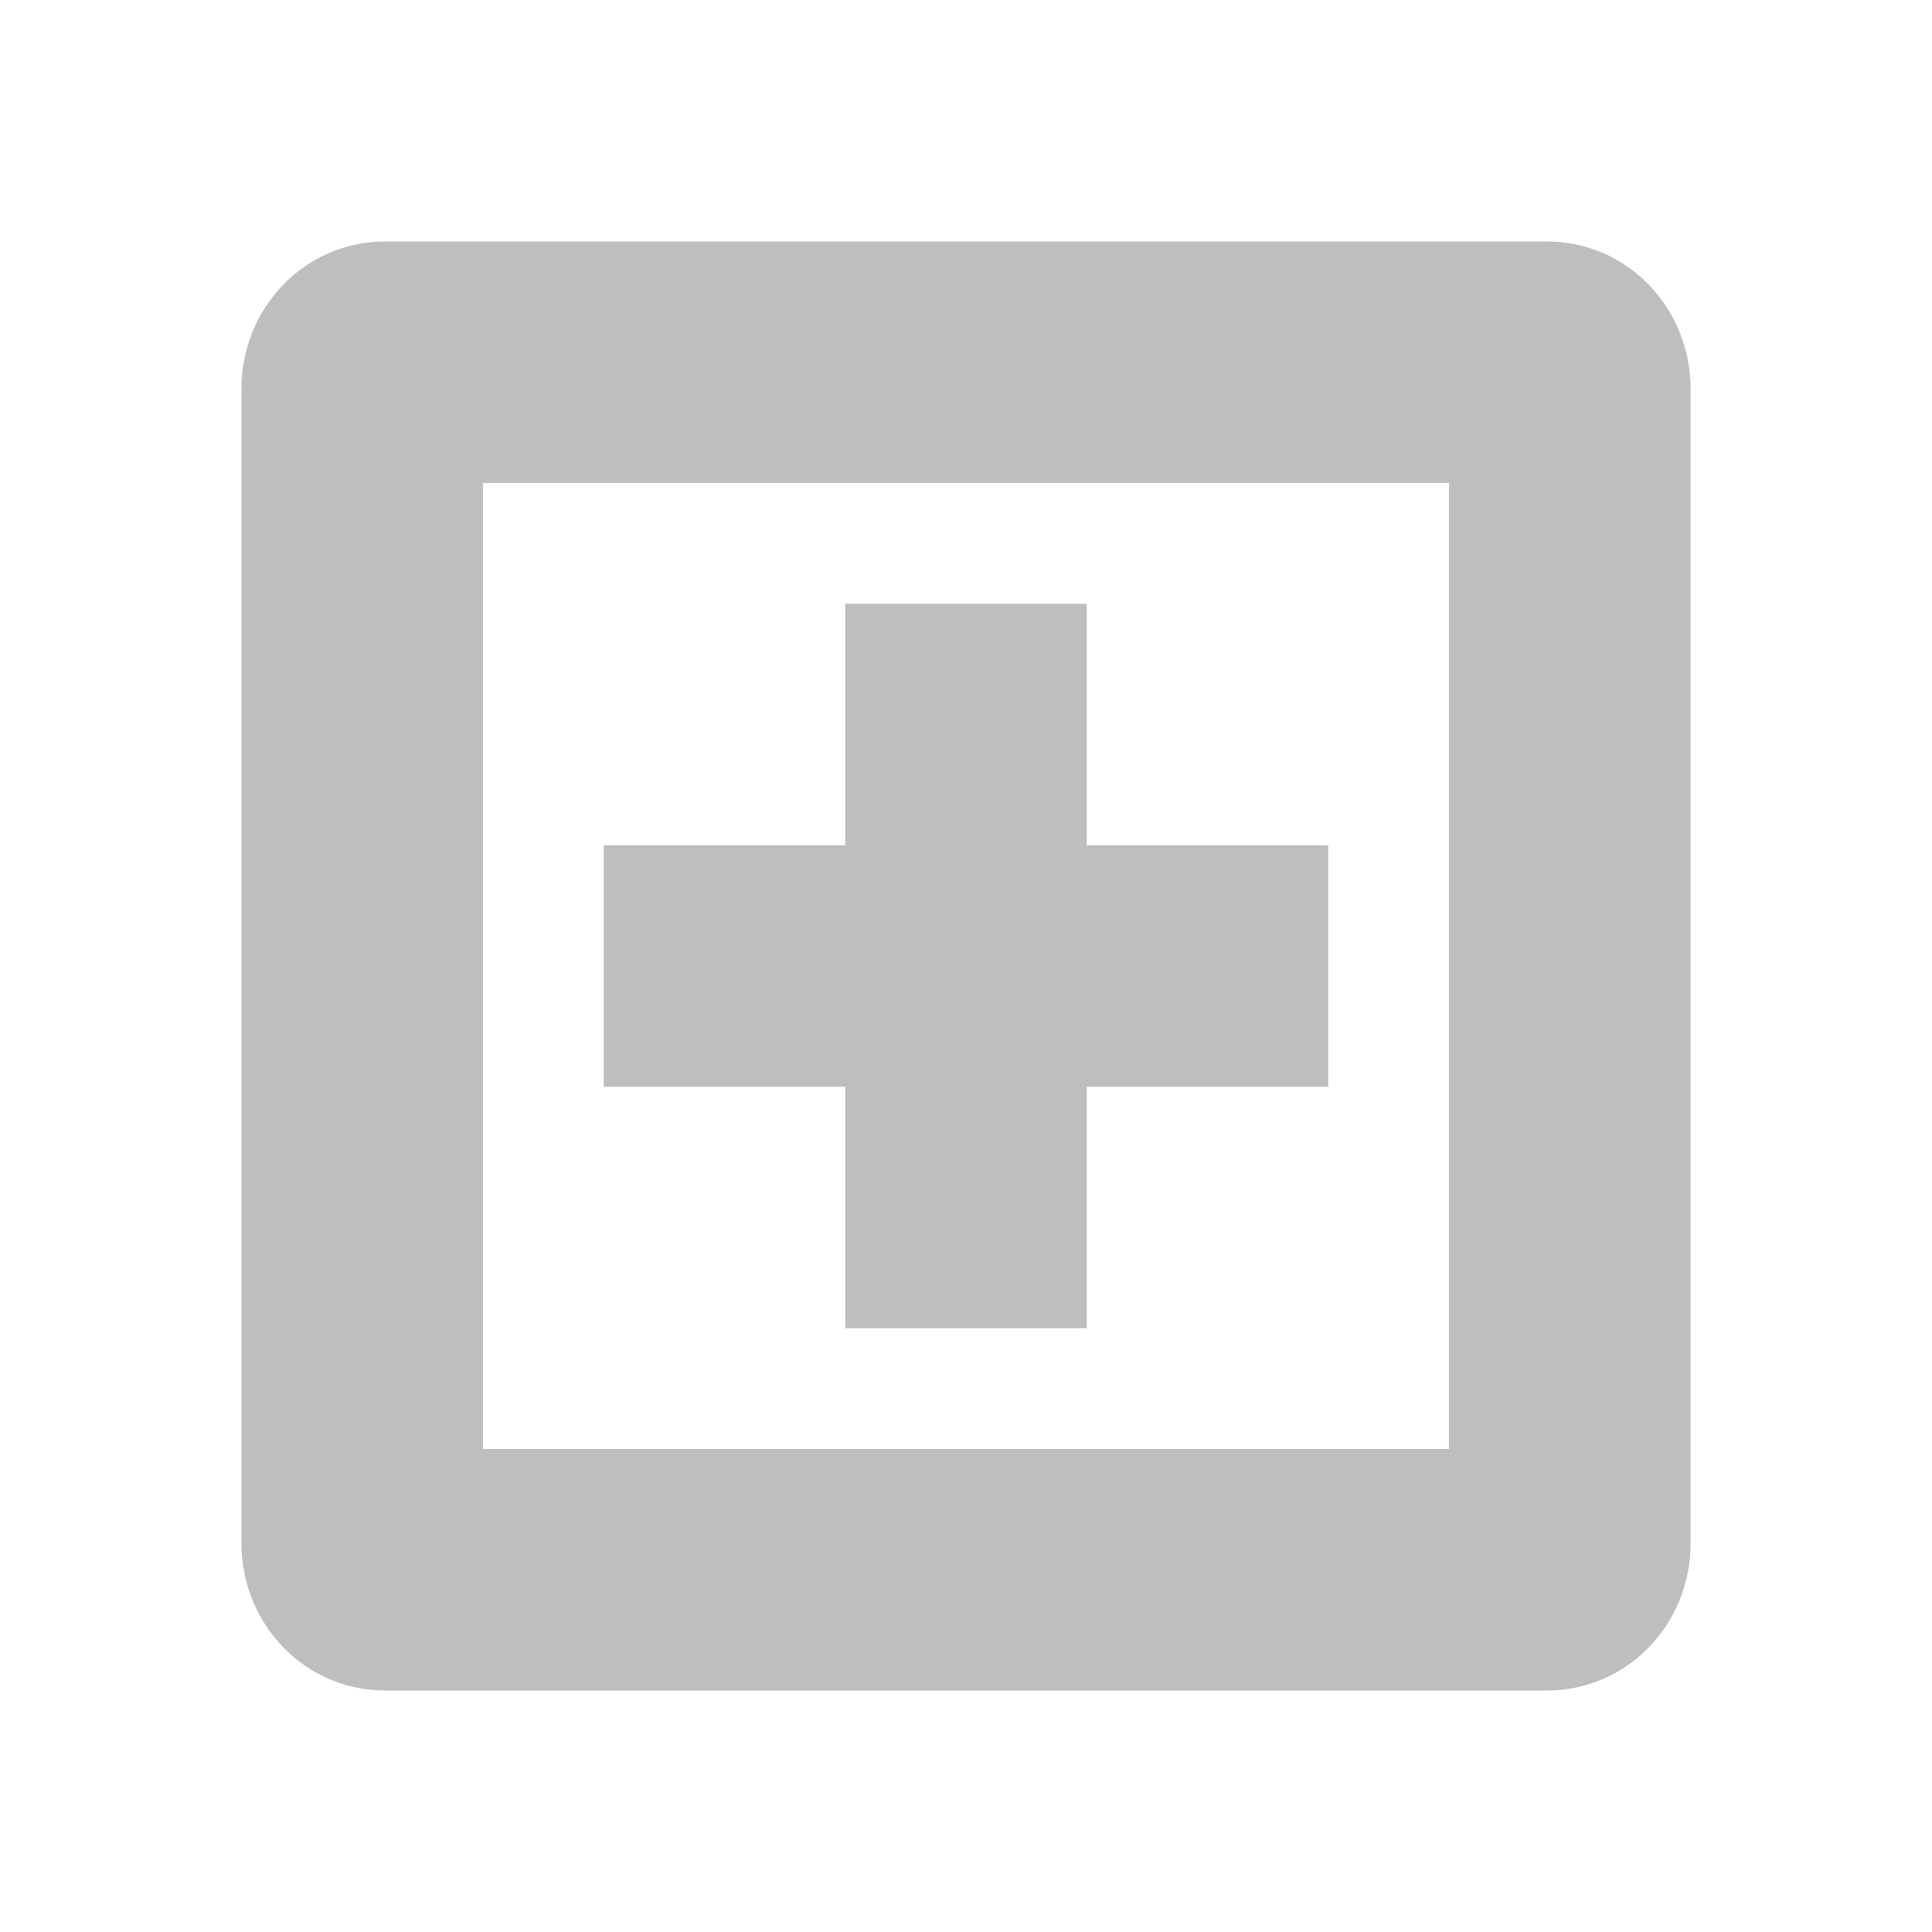
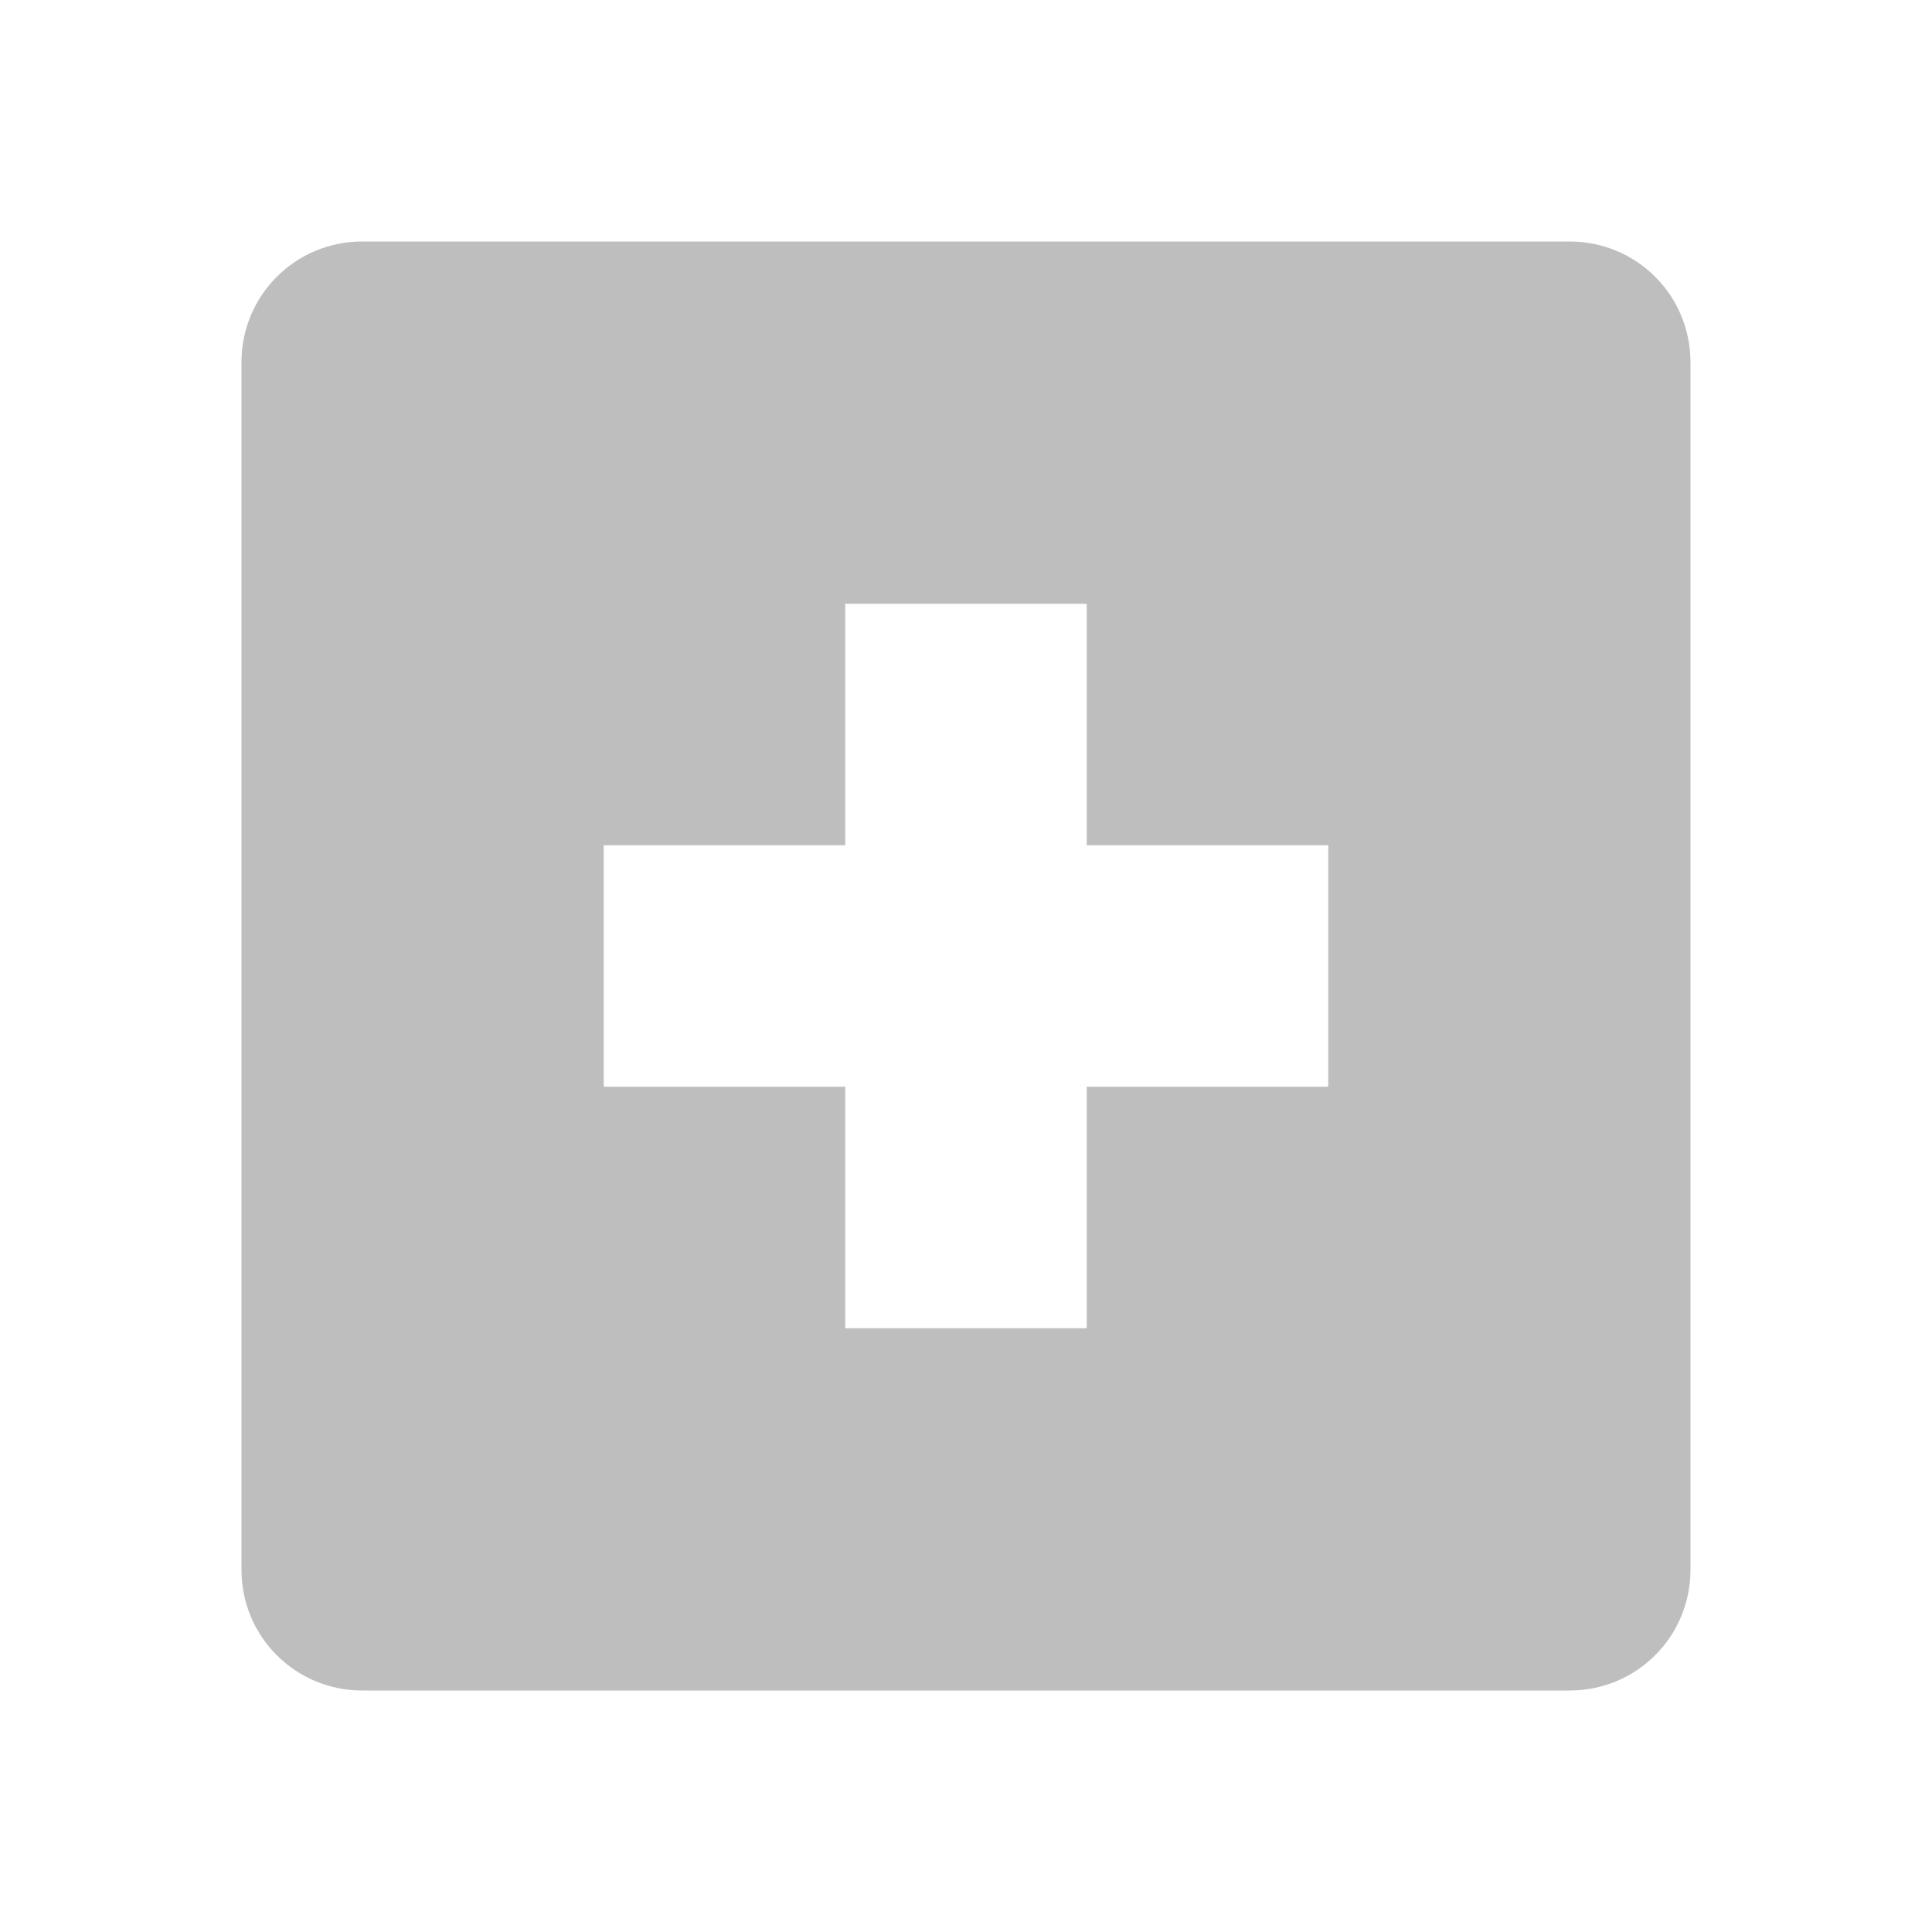
<svg xmlns="http://www.w3.org/2000/svg" xmlns:ns1="http://www.openswatchbook.org/uri/2009/osb" height="16" id="svg7384" style="enable-background:new" version="1.1" width="16">
  <defs id="defs7386">
    <linearGradient id="linearGradient5606" ns1:paint="solid">
      <stop id="stop5608" offset="0" style="stop-color:#000000;stop-opacity:1;" />
    </linearGradient>
    <filter color-interpolation-filters="sRGB" id="filter7554">
      <feBlend id="feBlend7556" in2="BackgroundImage" mode="darken" />
    </filter>
  </defs>
  <g id="layer9" style="display:inline" transform="translate(-401.0002,-29)" />
  <g id="layer10" style="display:inline;filter:url(#filter7554)" transform="translate(-401.0002,-29)" />
  <g id="layer1" style="display:inline" transform="translate(-160,-646)" />
  <g id="layer14" style="display:inline" transform="translate(-401.0002,-29)" />
  <g id="layer15" style="display:inline" transform="translate(-401.0002,-29)" />
  <g id="g71291" style="display:inline" transform="translate(-401.0002,-29)" />
  <g id="layer2" style="display:inline" transform="translate(-160,-496)" />
  <g id="g6058" style="display:inline" transform="translate(-160,-496)" />
  <g id="layer12" style="display:inline" transform="translate(-401.0002,-29)">
-     <path d="m 404.188,31 c -0.663,0 -1.188,0.549 -1.188,1.219 l 0,9.562 c 0,0.67 0.525,1.219 1.188,1.219 l 9.625,0 c 0.663,0 1.188,-0.549 1.188,-1.219 l 0,-9.562 C 415,31.549 414.475,31 413.813,31 l -9.625,0 z m 0.812,2 8,0 0,8 -8,0 0,-8 z m 3,1 0,2 -2,0 0,2 2,0 0,2 2,0 0,-2 2,0 0,-2 -2,0 0,-2 -2,0 z" id="rect11749-5-0-1-8" style="color:#bebebe;fill:#bebebe;stroke:none" />
+     <path d="m 404,31 c -0.554,0 -1,0.446 -1,1 l 0,10 c 0,0.554 0.446,1 1,1 l 10,0 c 0.554,0 1,-0.446 1,-1 l 0,-10 c 0,-0.554 -0.446,-1 -1,-1 l -10,0 z m 4,3 2,0 0,2 2,0 0,2 -2,0 0,2 -2,0 0,-2 -2,0 0,-2 2,0 0,-2 z" id="rect11749-5-0-1-8" style="color:#bebebe;fill:#bebebe;stroke:none" />
+     <rect height="16" id="rect3620-5-4" rx="0" ry="0" style="fill:none;stroke:none" width="15.982" x="401" y="29" />
  </g>
</svg>
